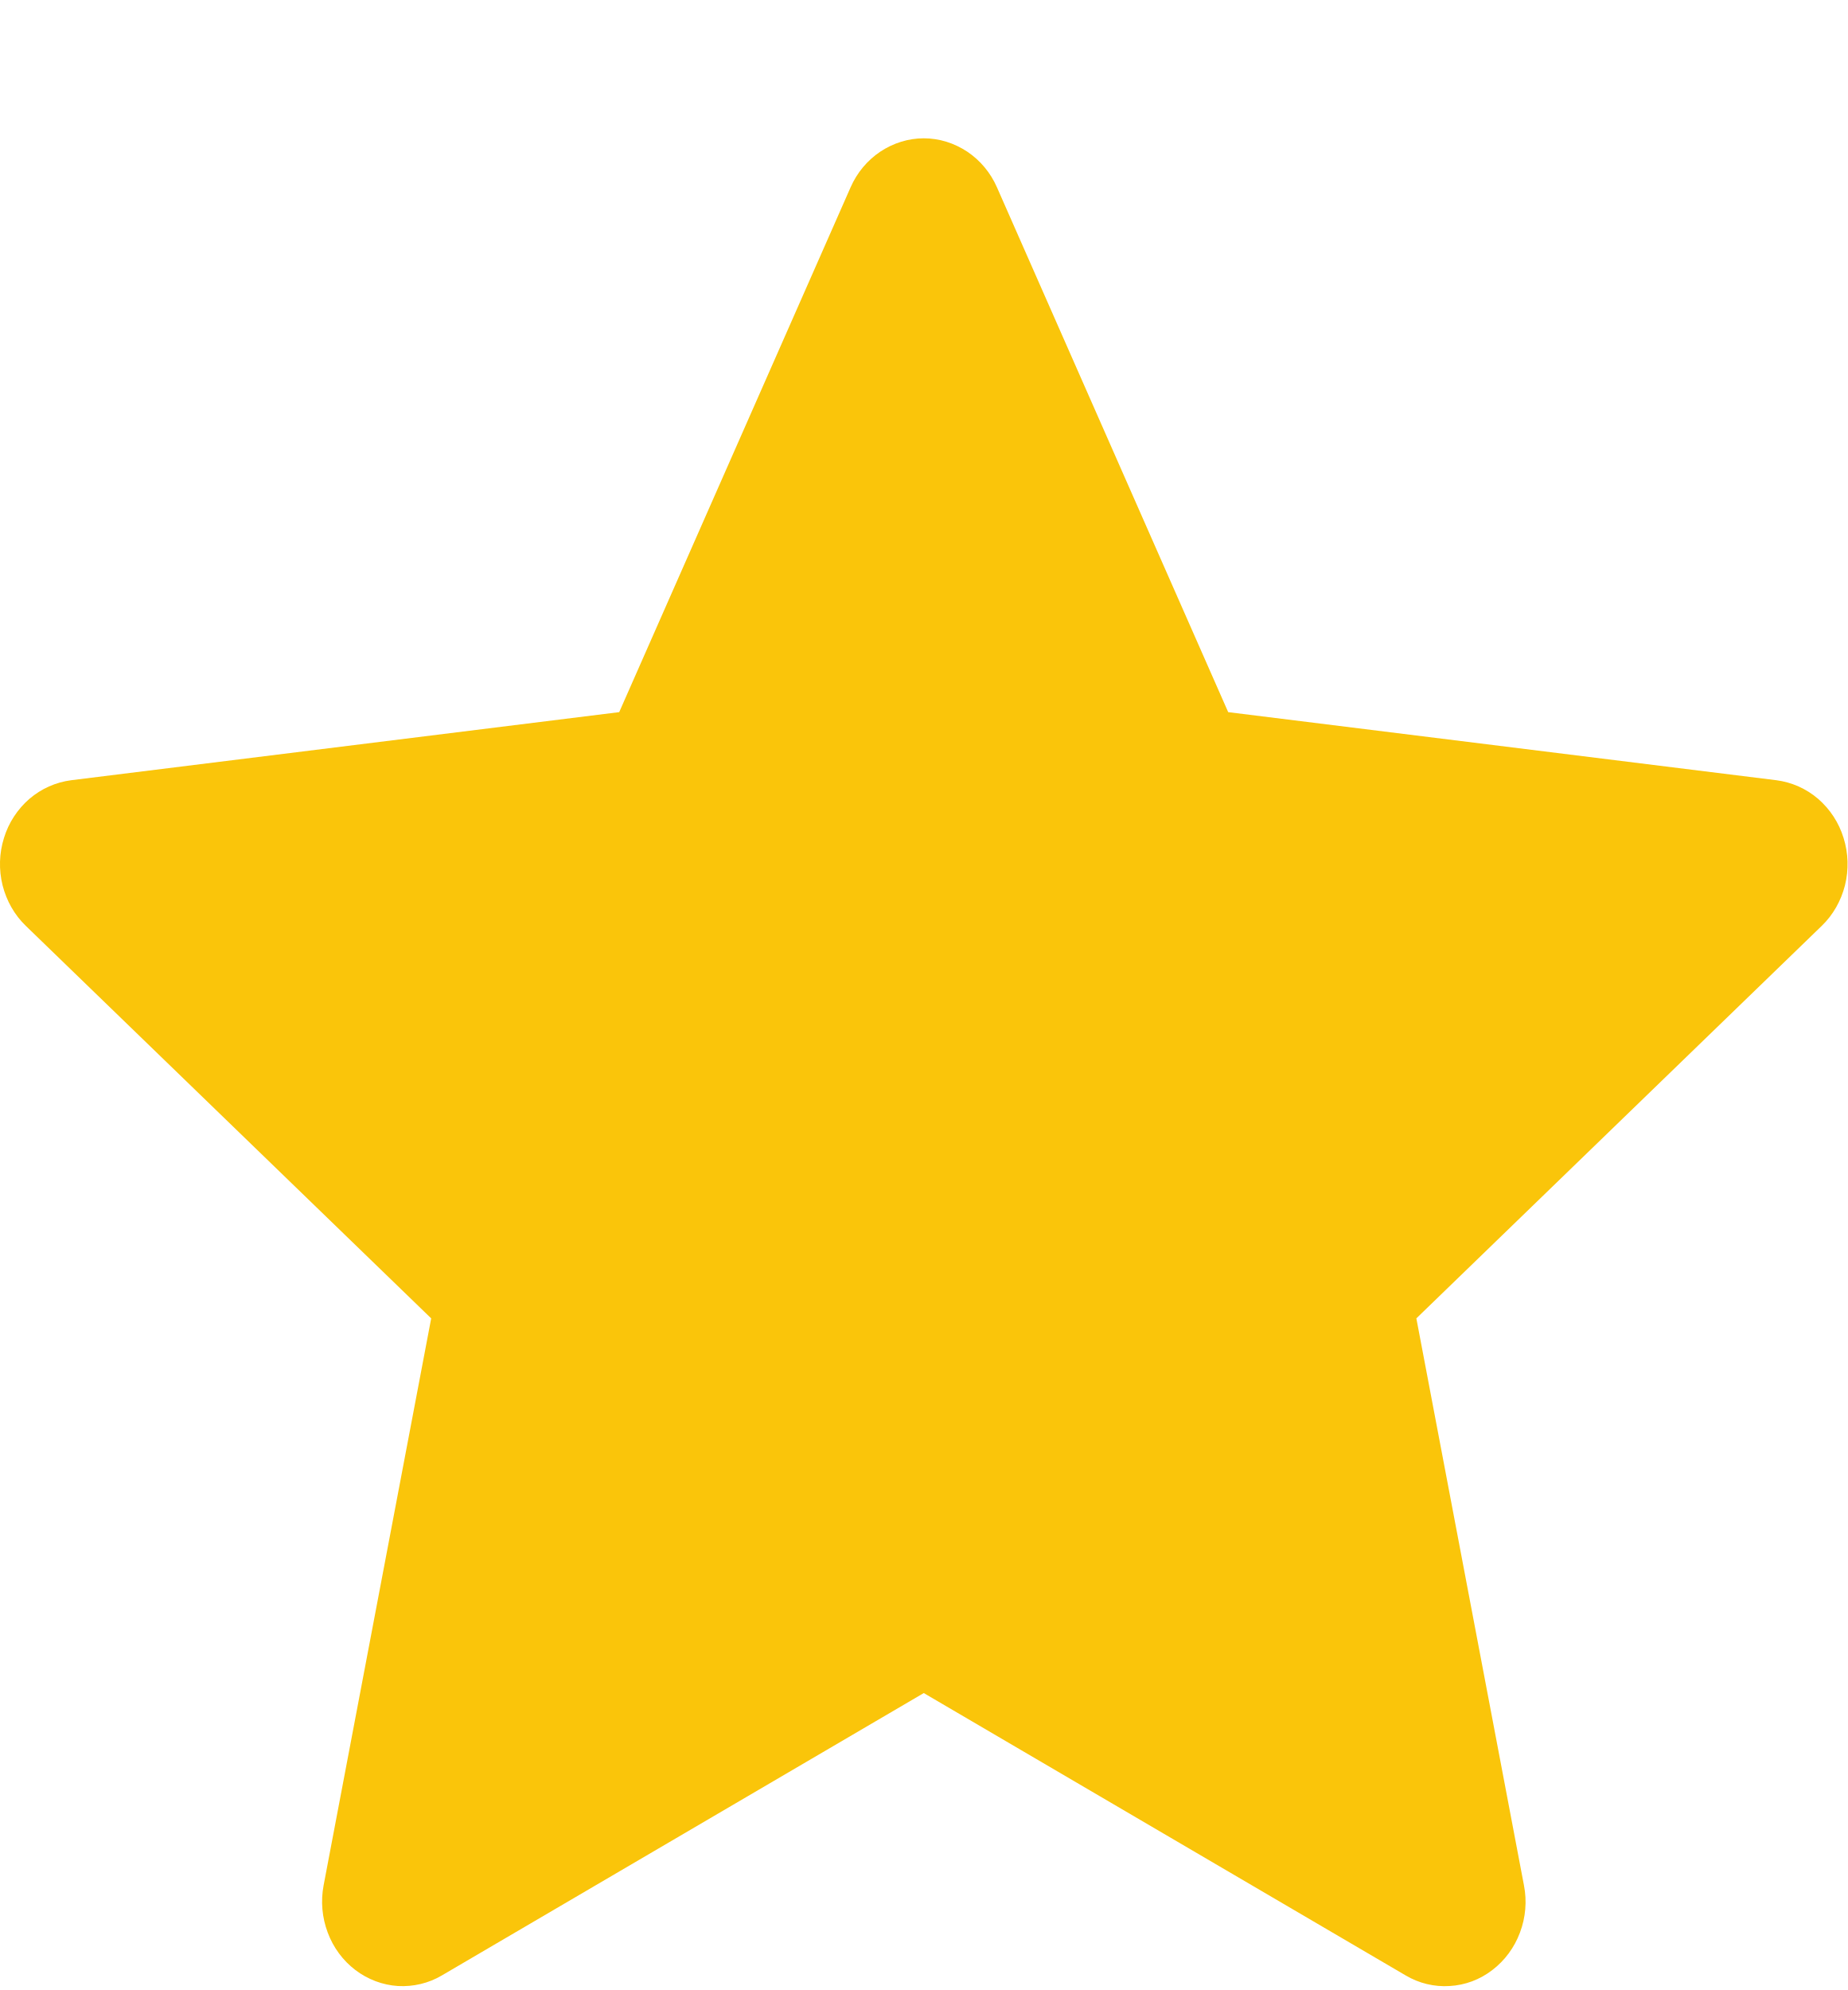
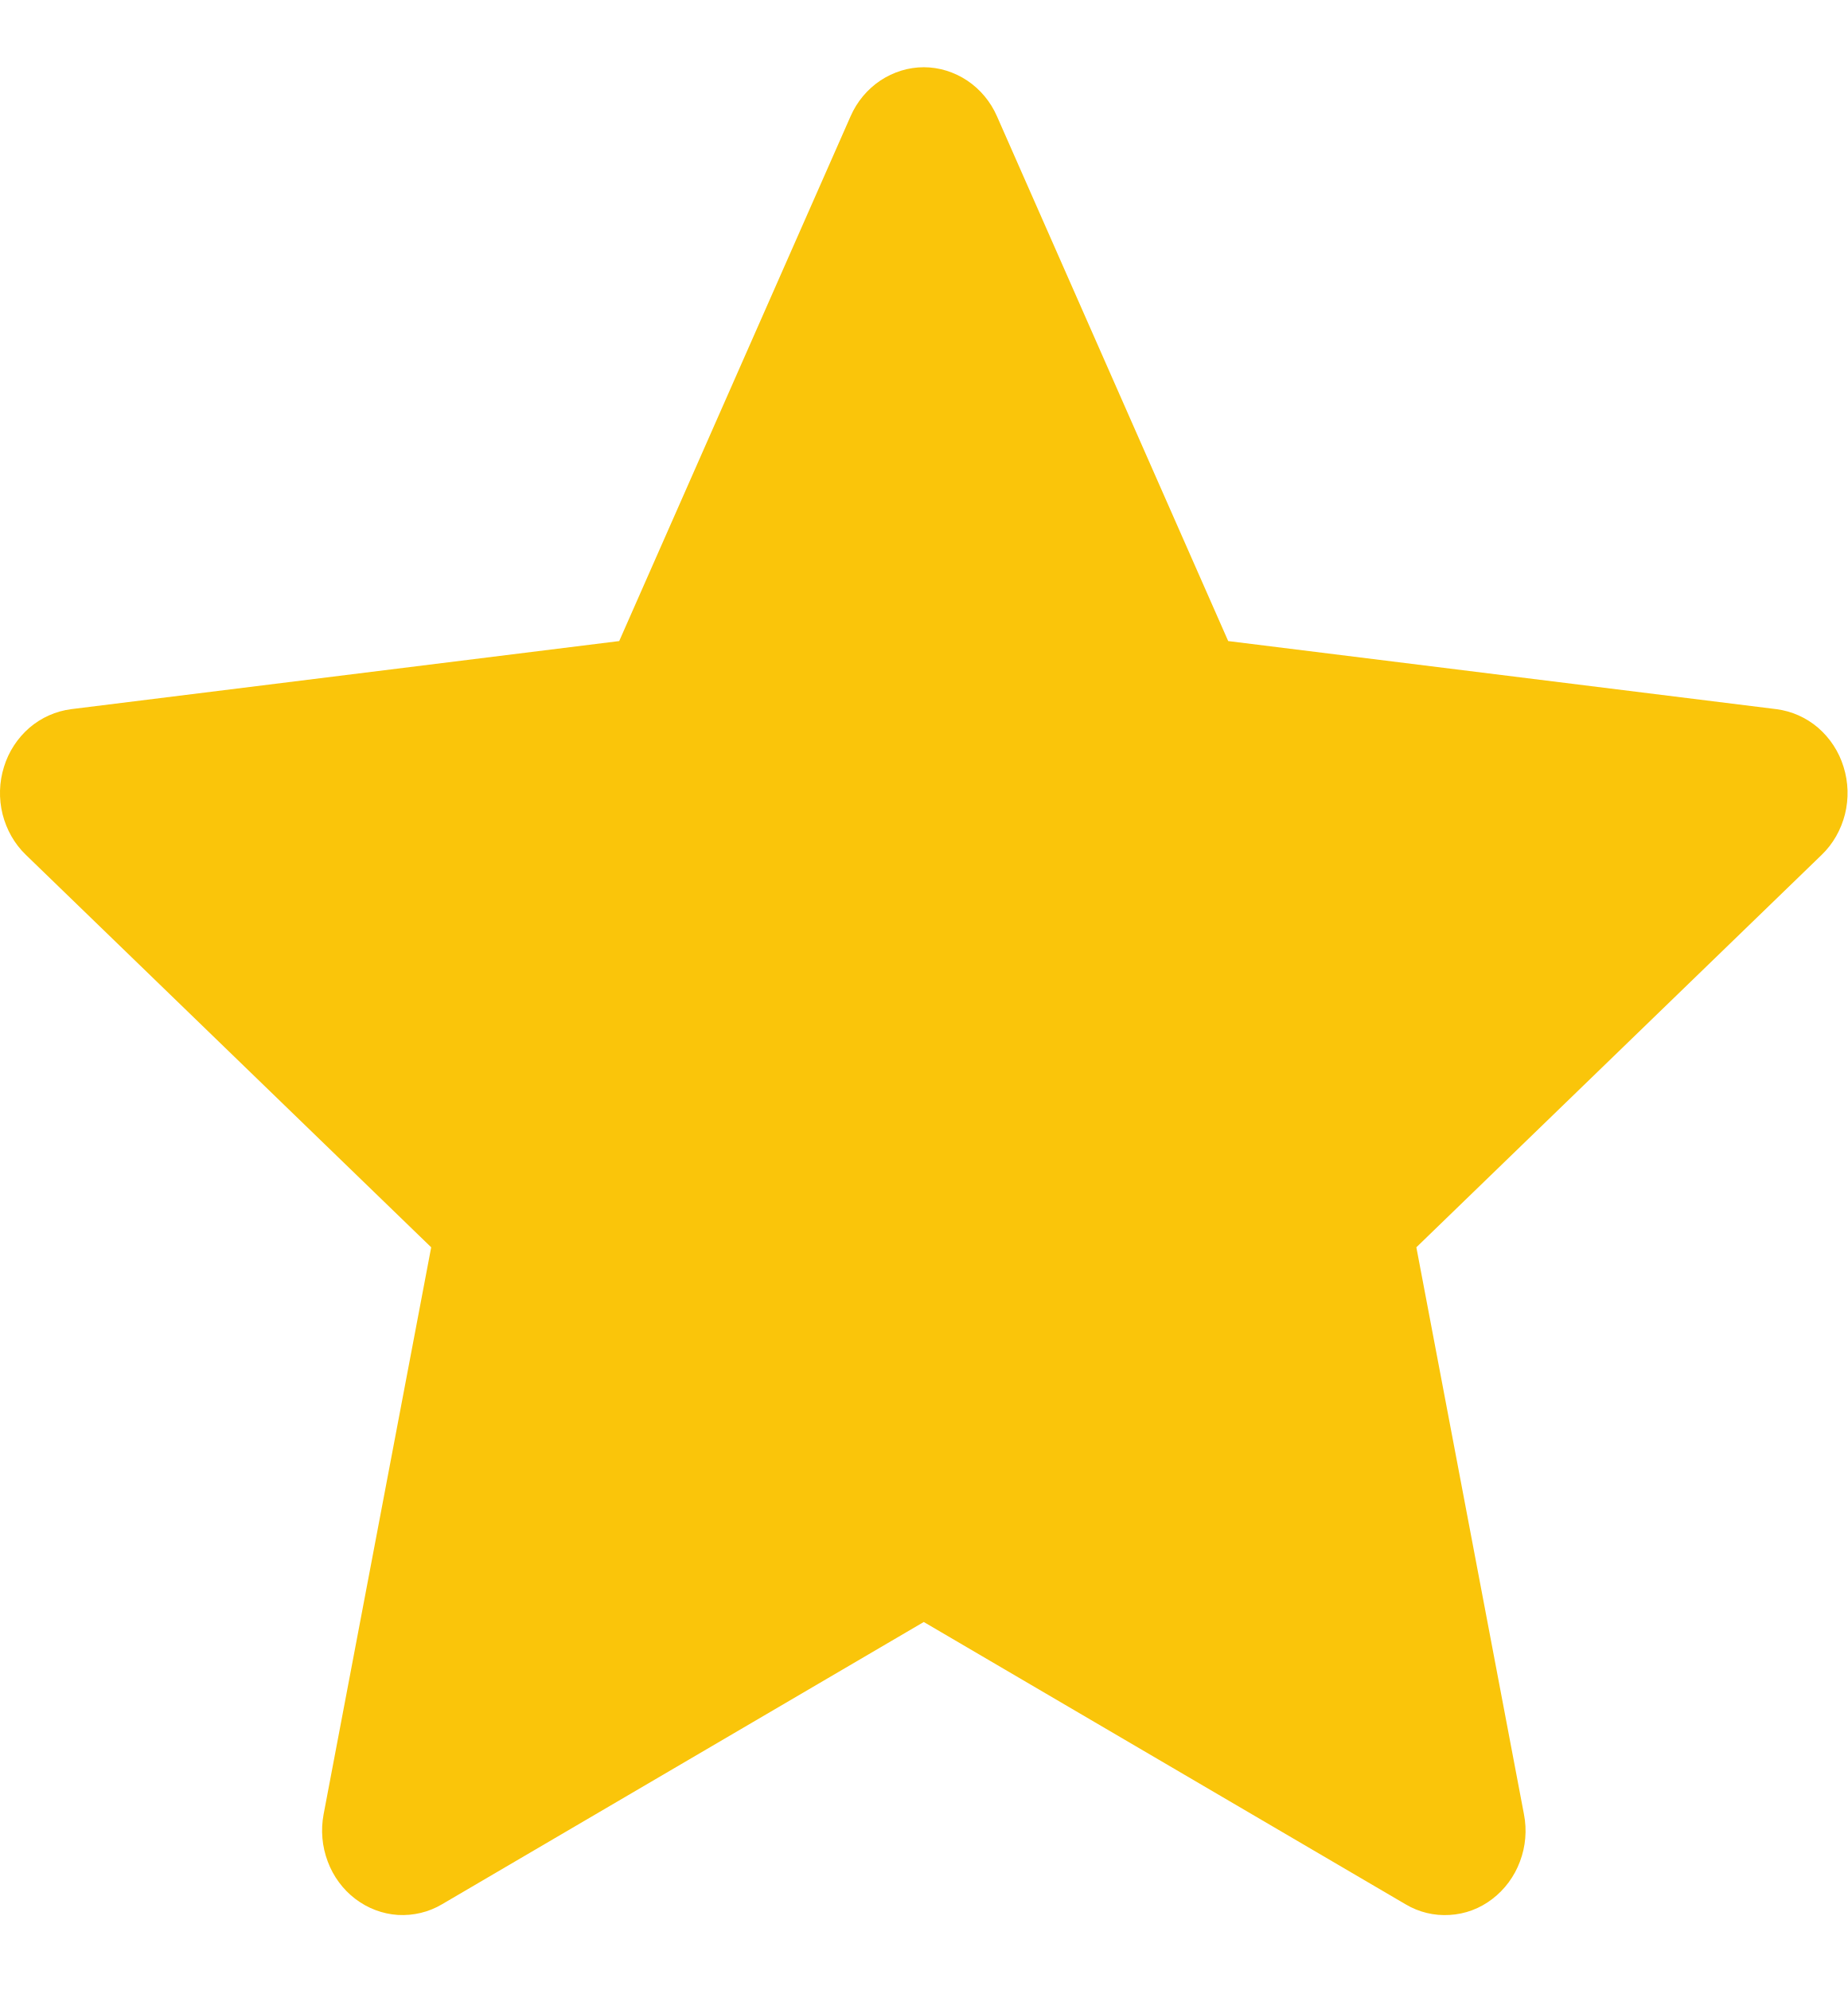
<svg xmlns="http://www.w3.org/2000/svg" width="13" height="14" viewBox="0 0 13 14" fill="none">
-   <path fill-rule="evenodd" clip-rule="evenodd" d="M7.015 1.318C6.97 1.215 6.897 1.128 6.806 1.067C6.714 1.006 6.608 0.973 6.5 0.973C6.392 0.973 6.286 1.006 6.194 1.067C6.103 1.128 6.03 1.215 5.985 1.318L4.357 5.01L0.501 5.489C0.393 5.503 0.291 5.548 0.207 5.62C0.124 5.692 0.061 5.787 0.028 5.895C-0.006 6.003 -0.009 6.119 0.018 6.228C0.046 6.338 0.102 6.437 0.182 6.514L3.034 9.275L2.277 13.264C2.256 13.375 2.266 13.49 2.306 13.596C2.345 13.701 2.413 13.793 2.5 13.859C2.588 13.926 2.692 13.965 2.8 13.972C2.908 13.978 3.016 13.953 3.11 13.897L6.5 11.911L9.89 13.897C9.984 13.953 10.092 13.979 10.2 13.972C10.309 13.966 10.413 13.927 10.5 13.86C10.588 13.793 10.656 13.701 10.695 13.596C10.735 13.49 10.745 13.375 10.723 13.263L9.966 9.275L12.818 6.514C12.898 6.437 12.954 6.338 12.982 6.228C13.009 6.119 13.006 6.003 12.972 5.895C12.939 5.787 12.876 5.692 12.793 5.62C12.709 5.548 12.607 5.503 12.499 5.489L8.642 5.01L7.015 1.318Z" fill="#FAC50A" />
+   <path fill-rule="evenodd" clip-rule="evenodd" d="M7.015 0.818C6.97 0.715 6.897 0.628 6.806 0.567C6.714 0.506 6.608 0.473 6.5 0.473C6.392 0.473 6.286 0.506 6.194 0.567C6.103 0.628 6.03 0.715 5.985 0.818L4.357 4.51L0.501 4.989C0.393 5.003 0.291 5.048 0.207 5.12C0.124 5.192 0.061 5.287 0.028 5.395C-0.006 5.503 -0.009 5.619 0.018 5.728C0.046 5.838 0.102 5.937 0.182 6.014L3.034 8.775L2.277 12.764C2.256 12.875 2.266 12.99 2.306 13.096C2.345 13.201 2.413 13.293 2.5 13.359C2.588 13.426 2.692 13.465 2.8 13.472C2.908 13.478 3.016 13.453 3.11 13.397L6.5 11.411L9.89 13.397C9.984 13.453 10.092 13.479 10.2 13.472C10.309 13.466 10.413 13.427 10.5 13.36C10.588 13.293 10.656 13.201 10.695 13.096C10.735 12.99 10.745 12.875 10.723 12.763L9.966 8.775L12.818 6.014C12.898 5.937 12.954 5.838 12.982 5.728C13.009 5.619 13.006 5.503 12.972 5.395C12.939 5.287 12.876 5.192 12.793 5.12C12.709 5.048 12.607 5.003 12.499 4.989L8.642 4.51L7.015 0.818Z" fill="#FAC50A" />
</svg>
